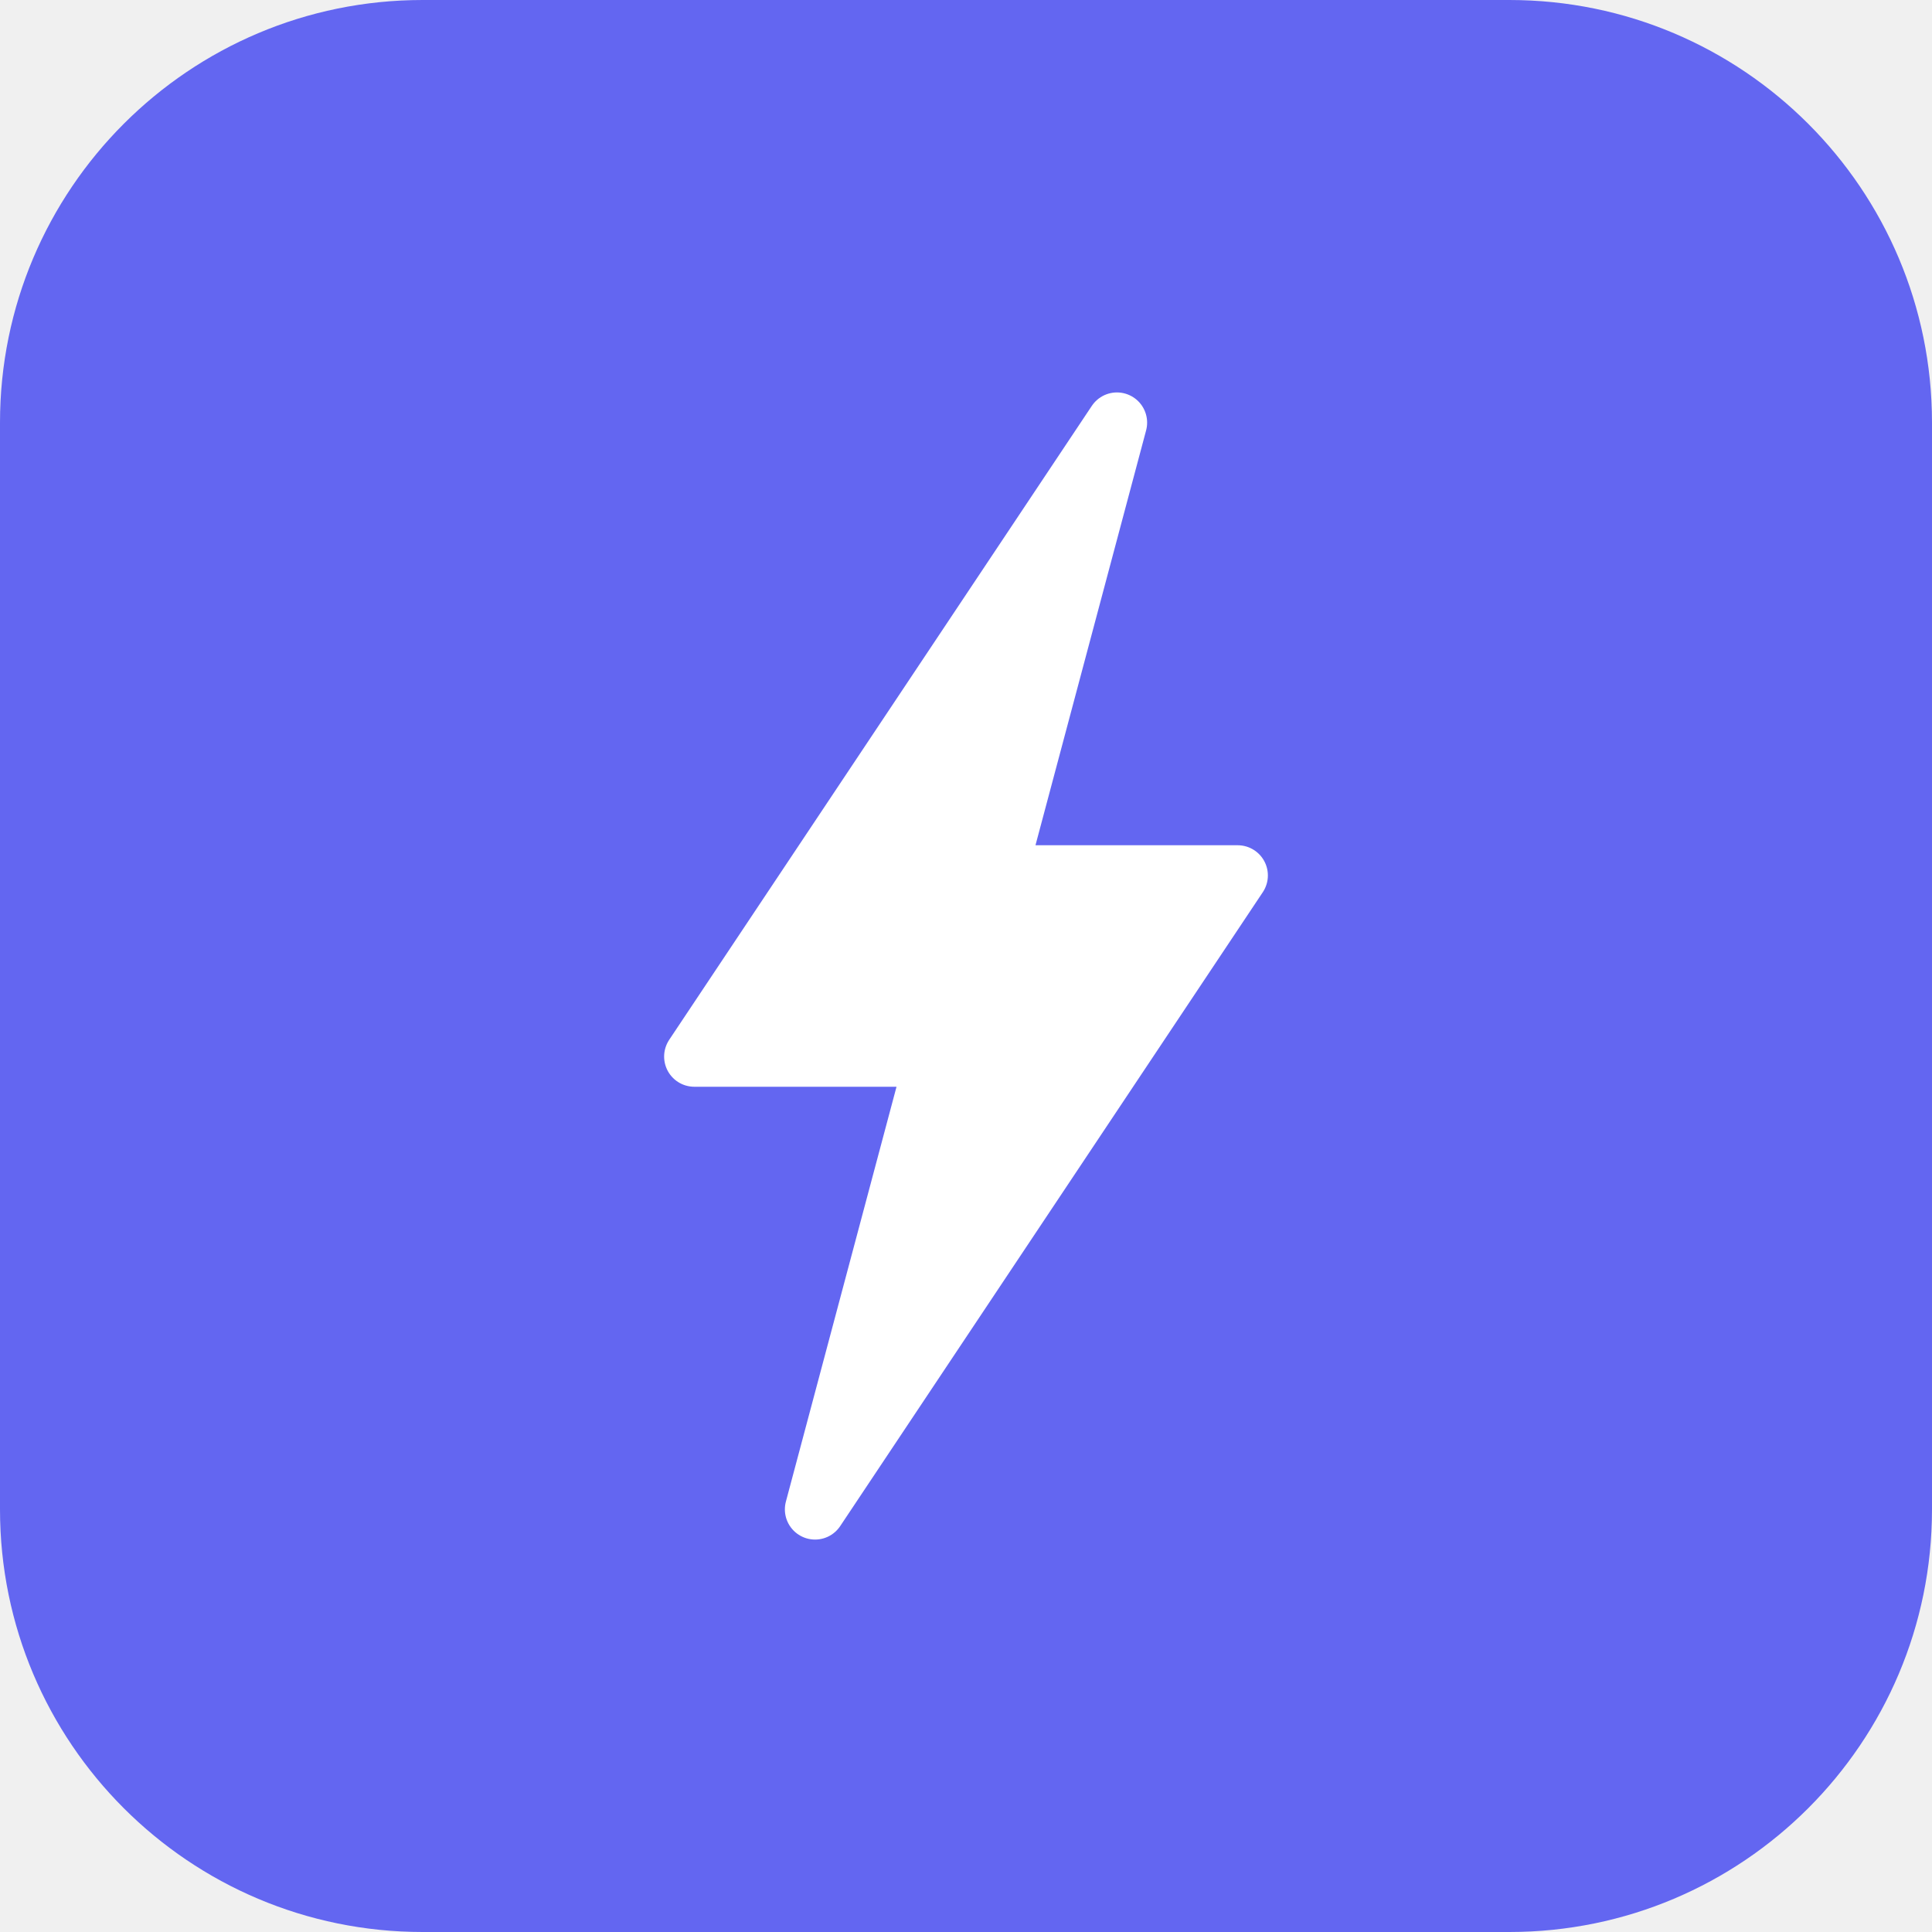
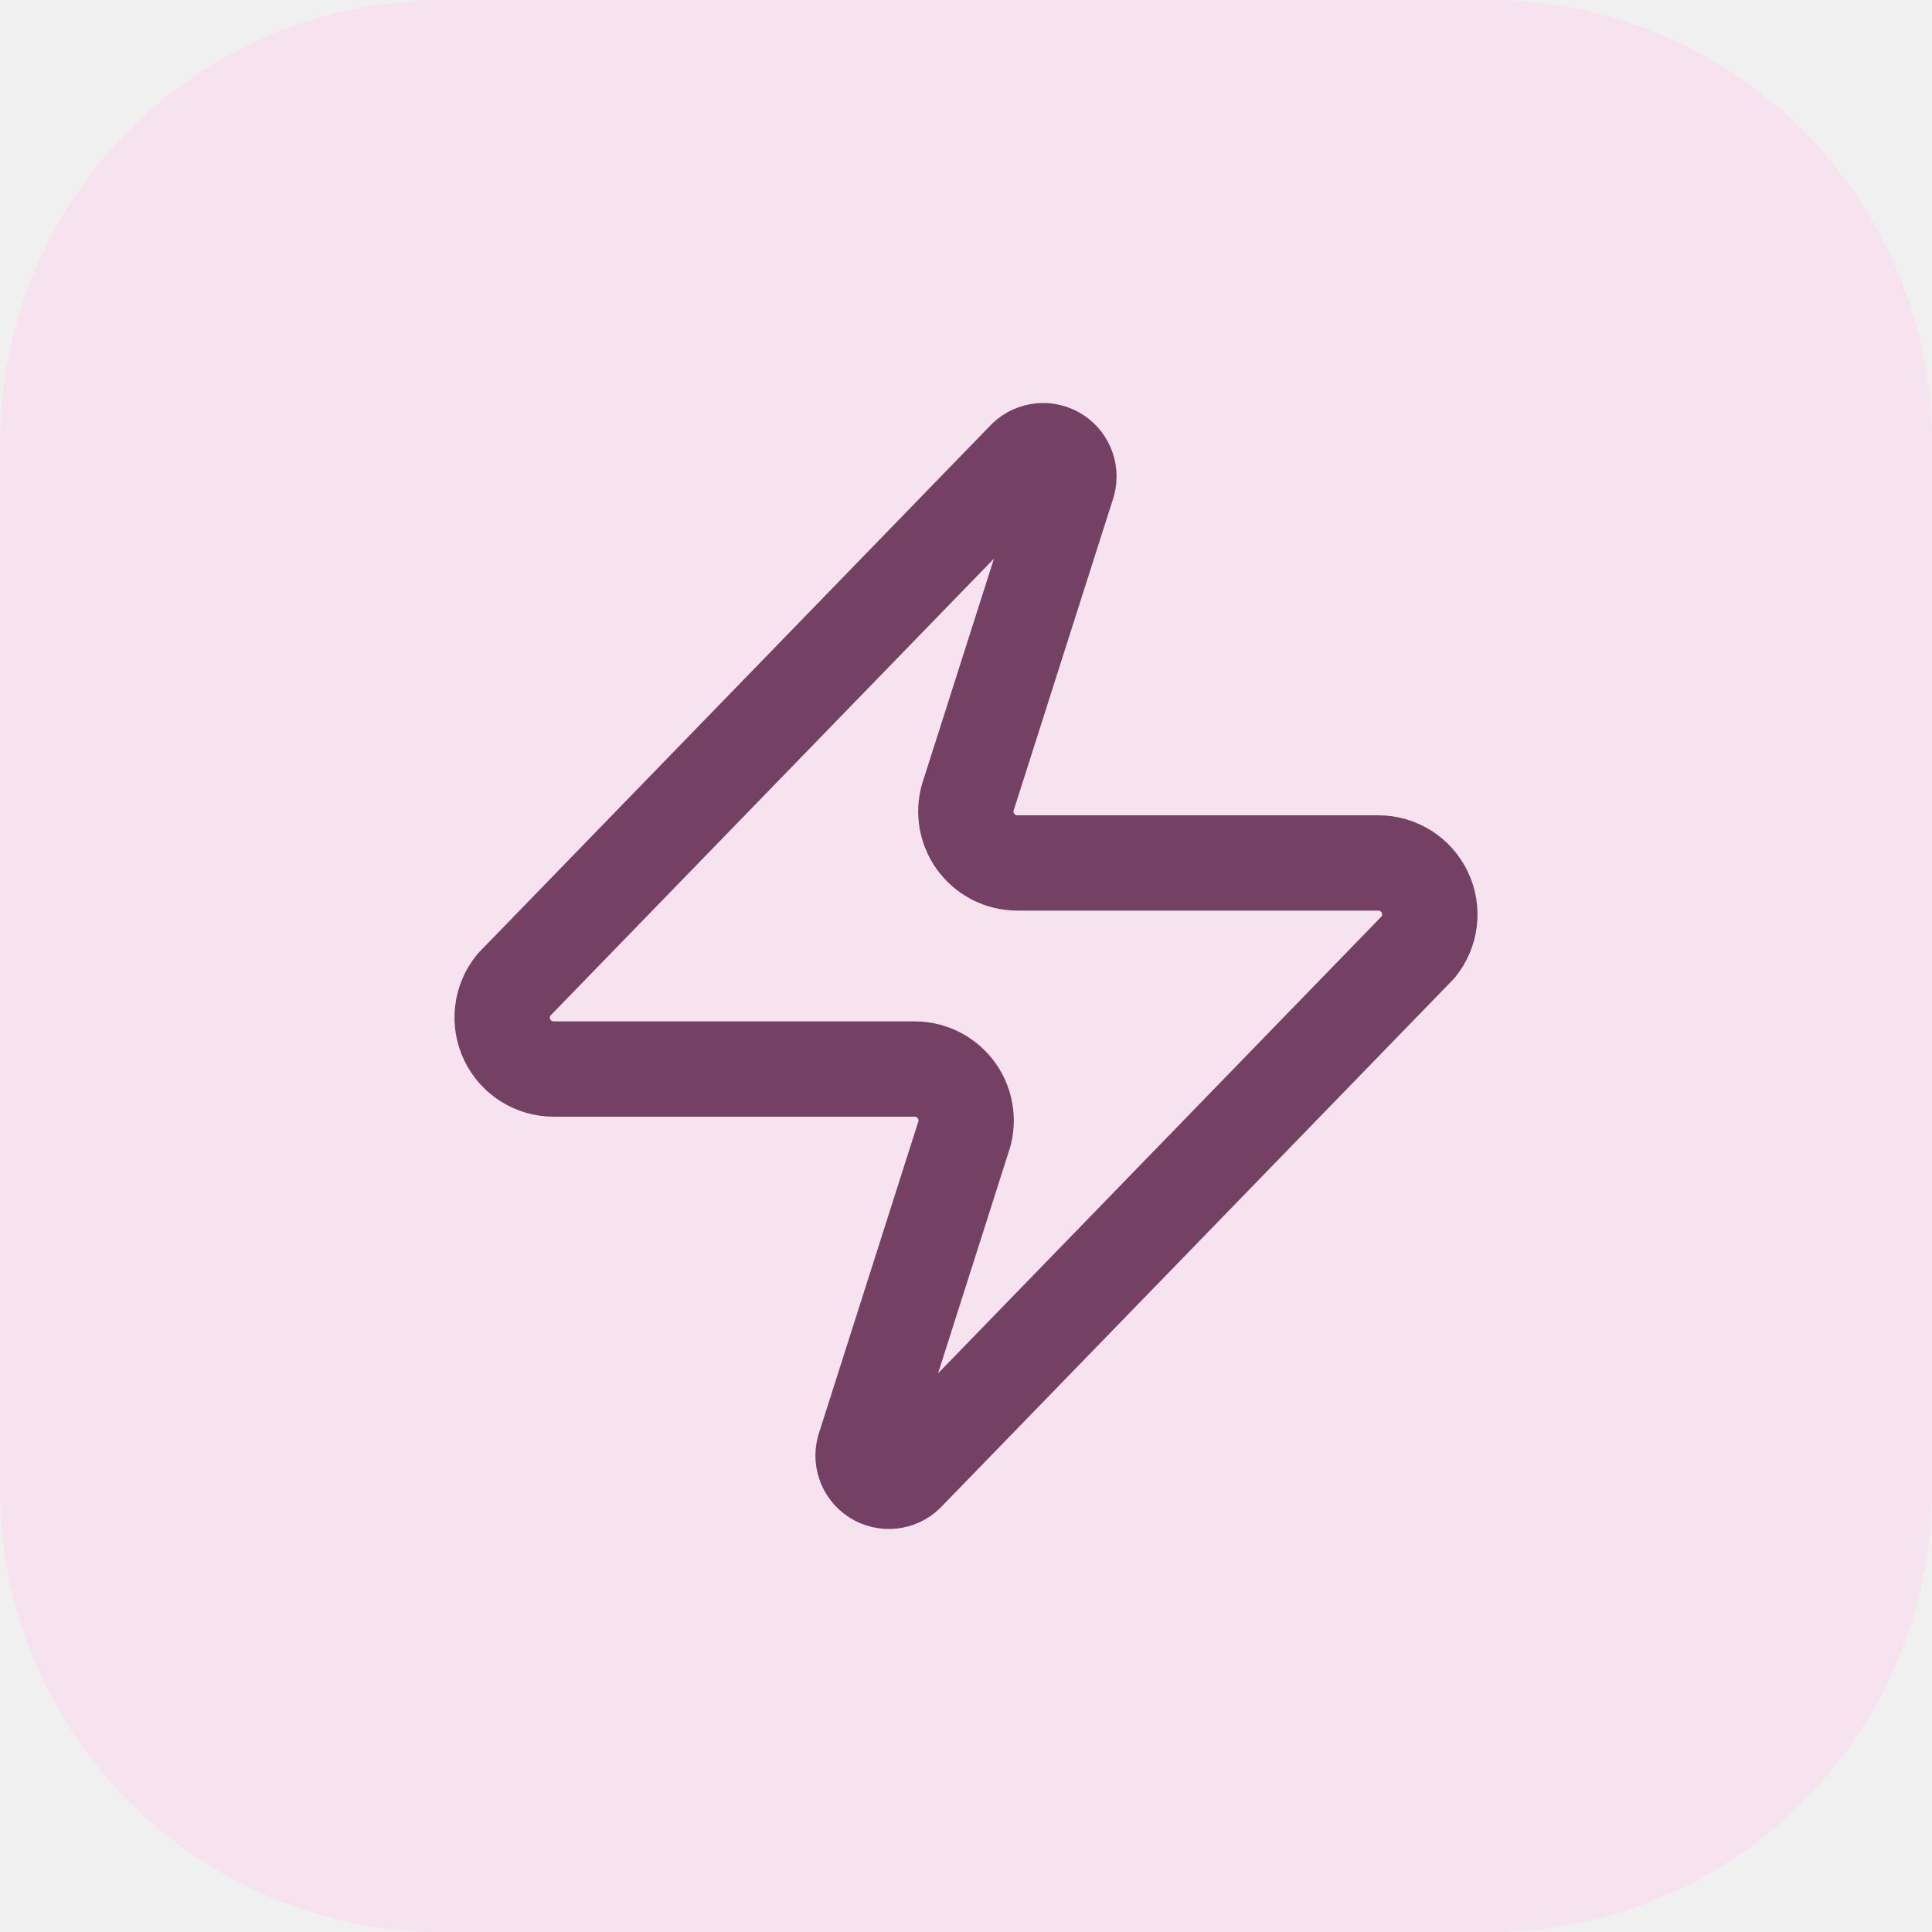
- <svg xmlns="http://www.w3.org/2000/svg" viewBox="0 0 64 64" fill="none">
-   <rect width="64" height="64" rx="14" fill="#6366F1" />
-   <path d="M37 14 23 35h8l-4 15 14-21h-8l4-15Z" fill="#fff" stroke="#fff" stroke-width="2" stroke-linejoin="round" />
+ <svg xmlns="http://www.w3.org/2000/svg" viewBox="0 0 24 24">
+   <rect width="24" height="24" rx="5.5" fill="#f7e3ef" />
+   <g transform="translate(4.32 4.32) scale(0.64)">
+     <g fill="none" stroke="#744164" stroke-width="1.85" stroke-linecap="round" stroke-linejoin="round">
+       <path d="M4 14a1 1 0 0 1-.78-1.63l9.9-10.2a.5.5 0 0 1 .86.46l-1.92 6.02A1 1 0 0 0 13 10h7a1 1 0 0 1 .78 1.63l-9.9 10.2a.5.5 0 0 1-.86-.46l1.92-6.02A1 1 0 0 0 11 14z" />
+     </g>
+   </g>
</svg>
